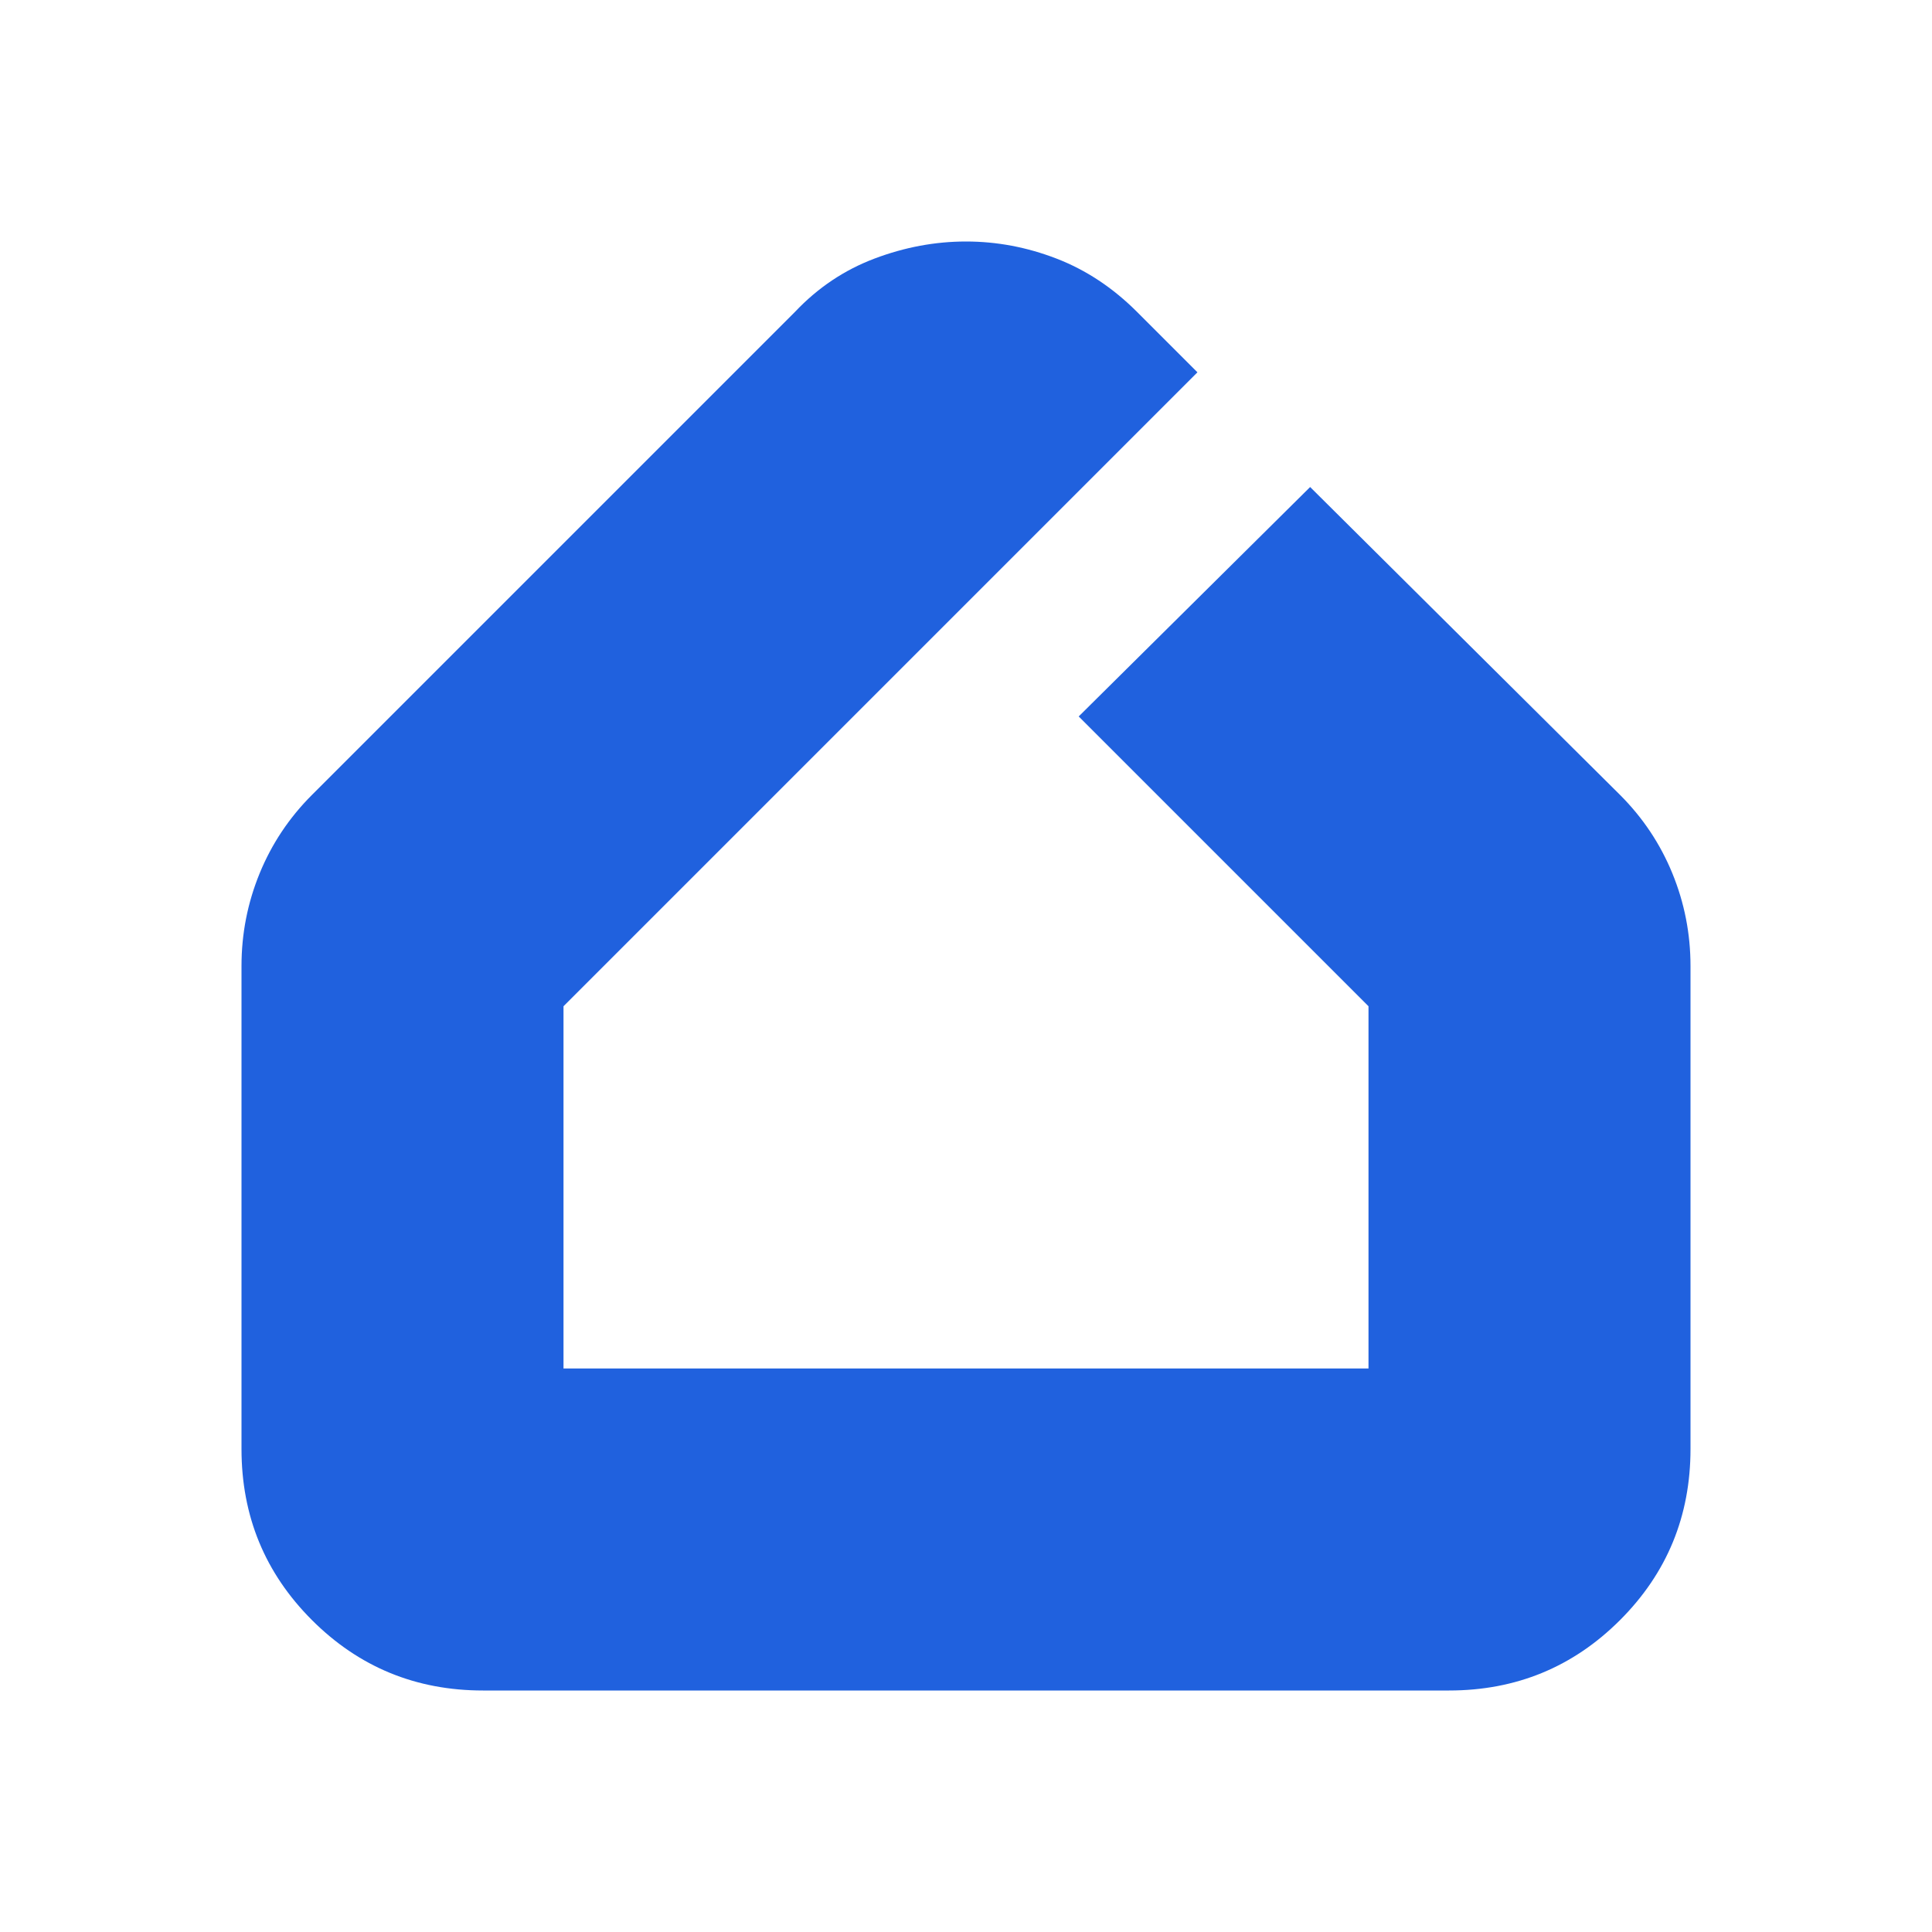
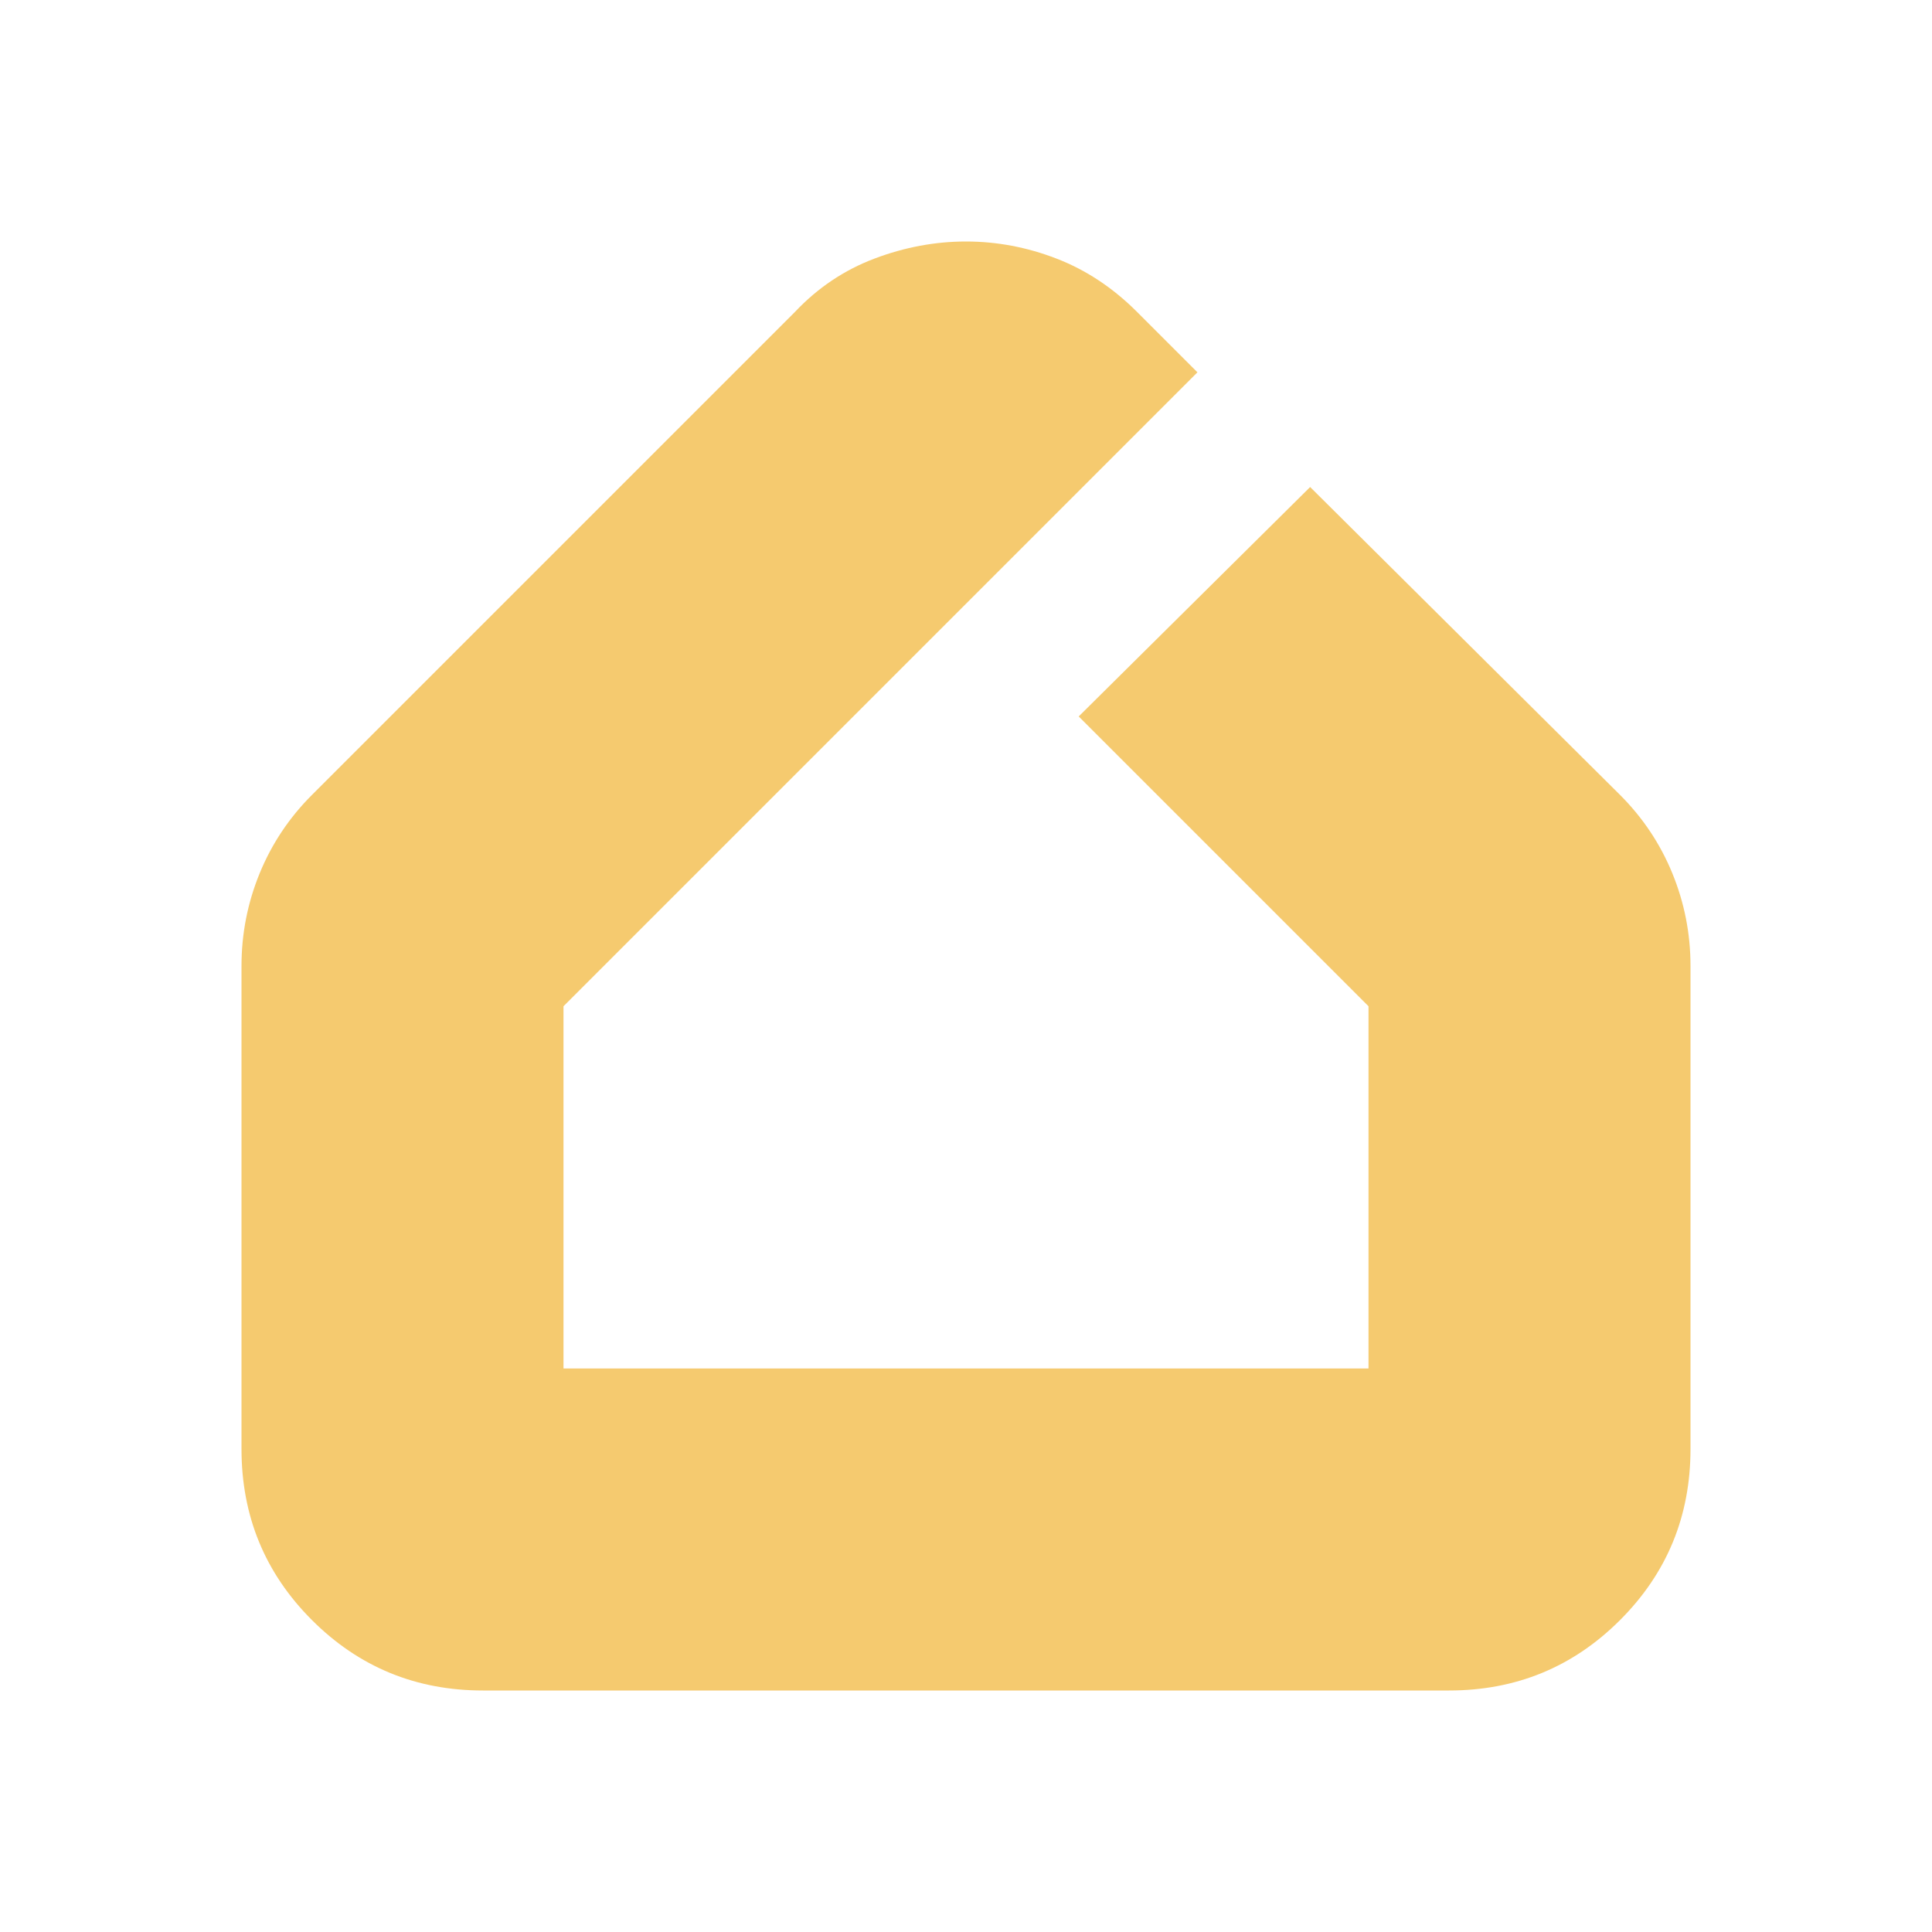
- <svg xmlns="http://www.w3.org/2000/svg" height="24px" viewBox="0 -960 960 960" width="24px" fill="#2061de">
+ <svg xmlns="http://www.w3.org/2000/svg" height="24px" viewBox="0 -960 960 960" width="24px" fill="#f5ca6f">
  <path d="M240-120q-50 0-85-35t-35-85v-240q0-24 9-46t26-39l240-240q17-18 39.5-26.5T480-840q23 0 45 8.5t40 26.5l30 30-315 315v180h400v-180L536-604l115-114 154 153q17 17 26 39t9 46v240q0 50-35 85t-85 35H240Z" />
</svg>
